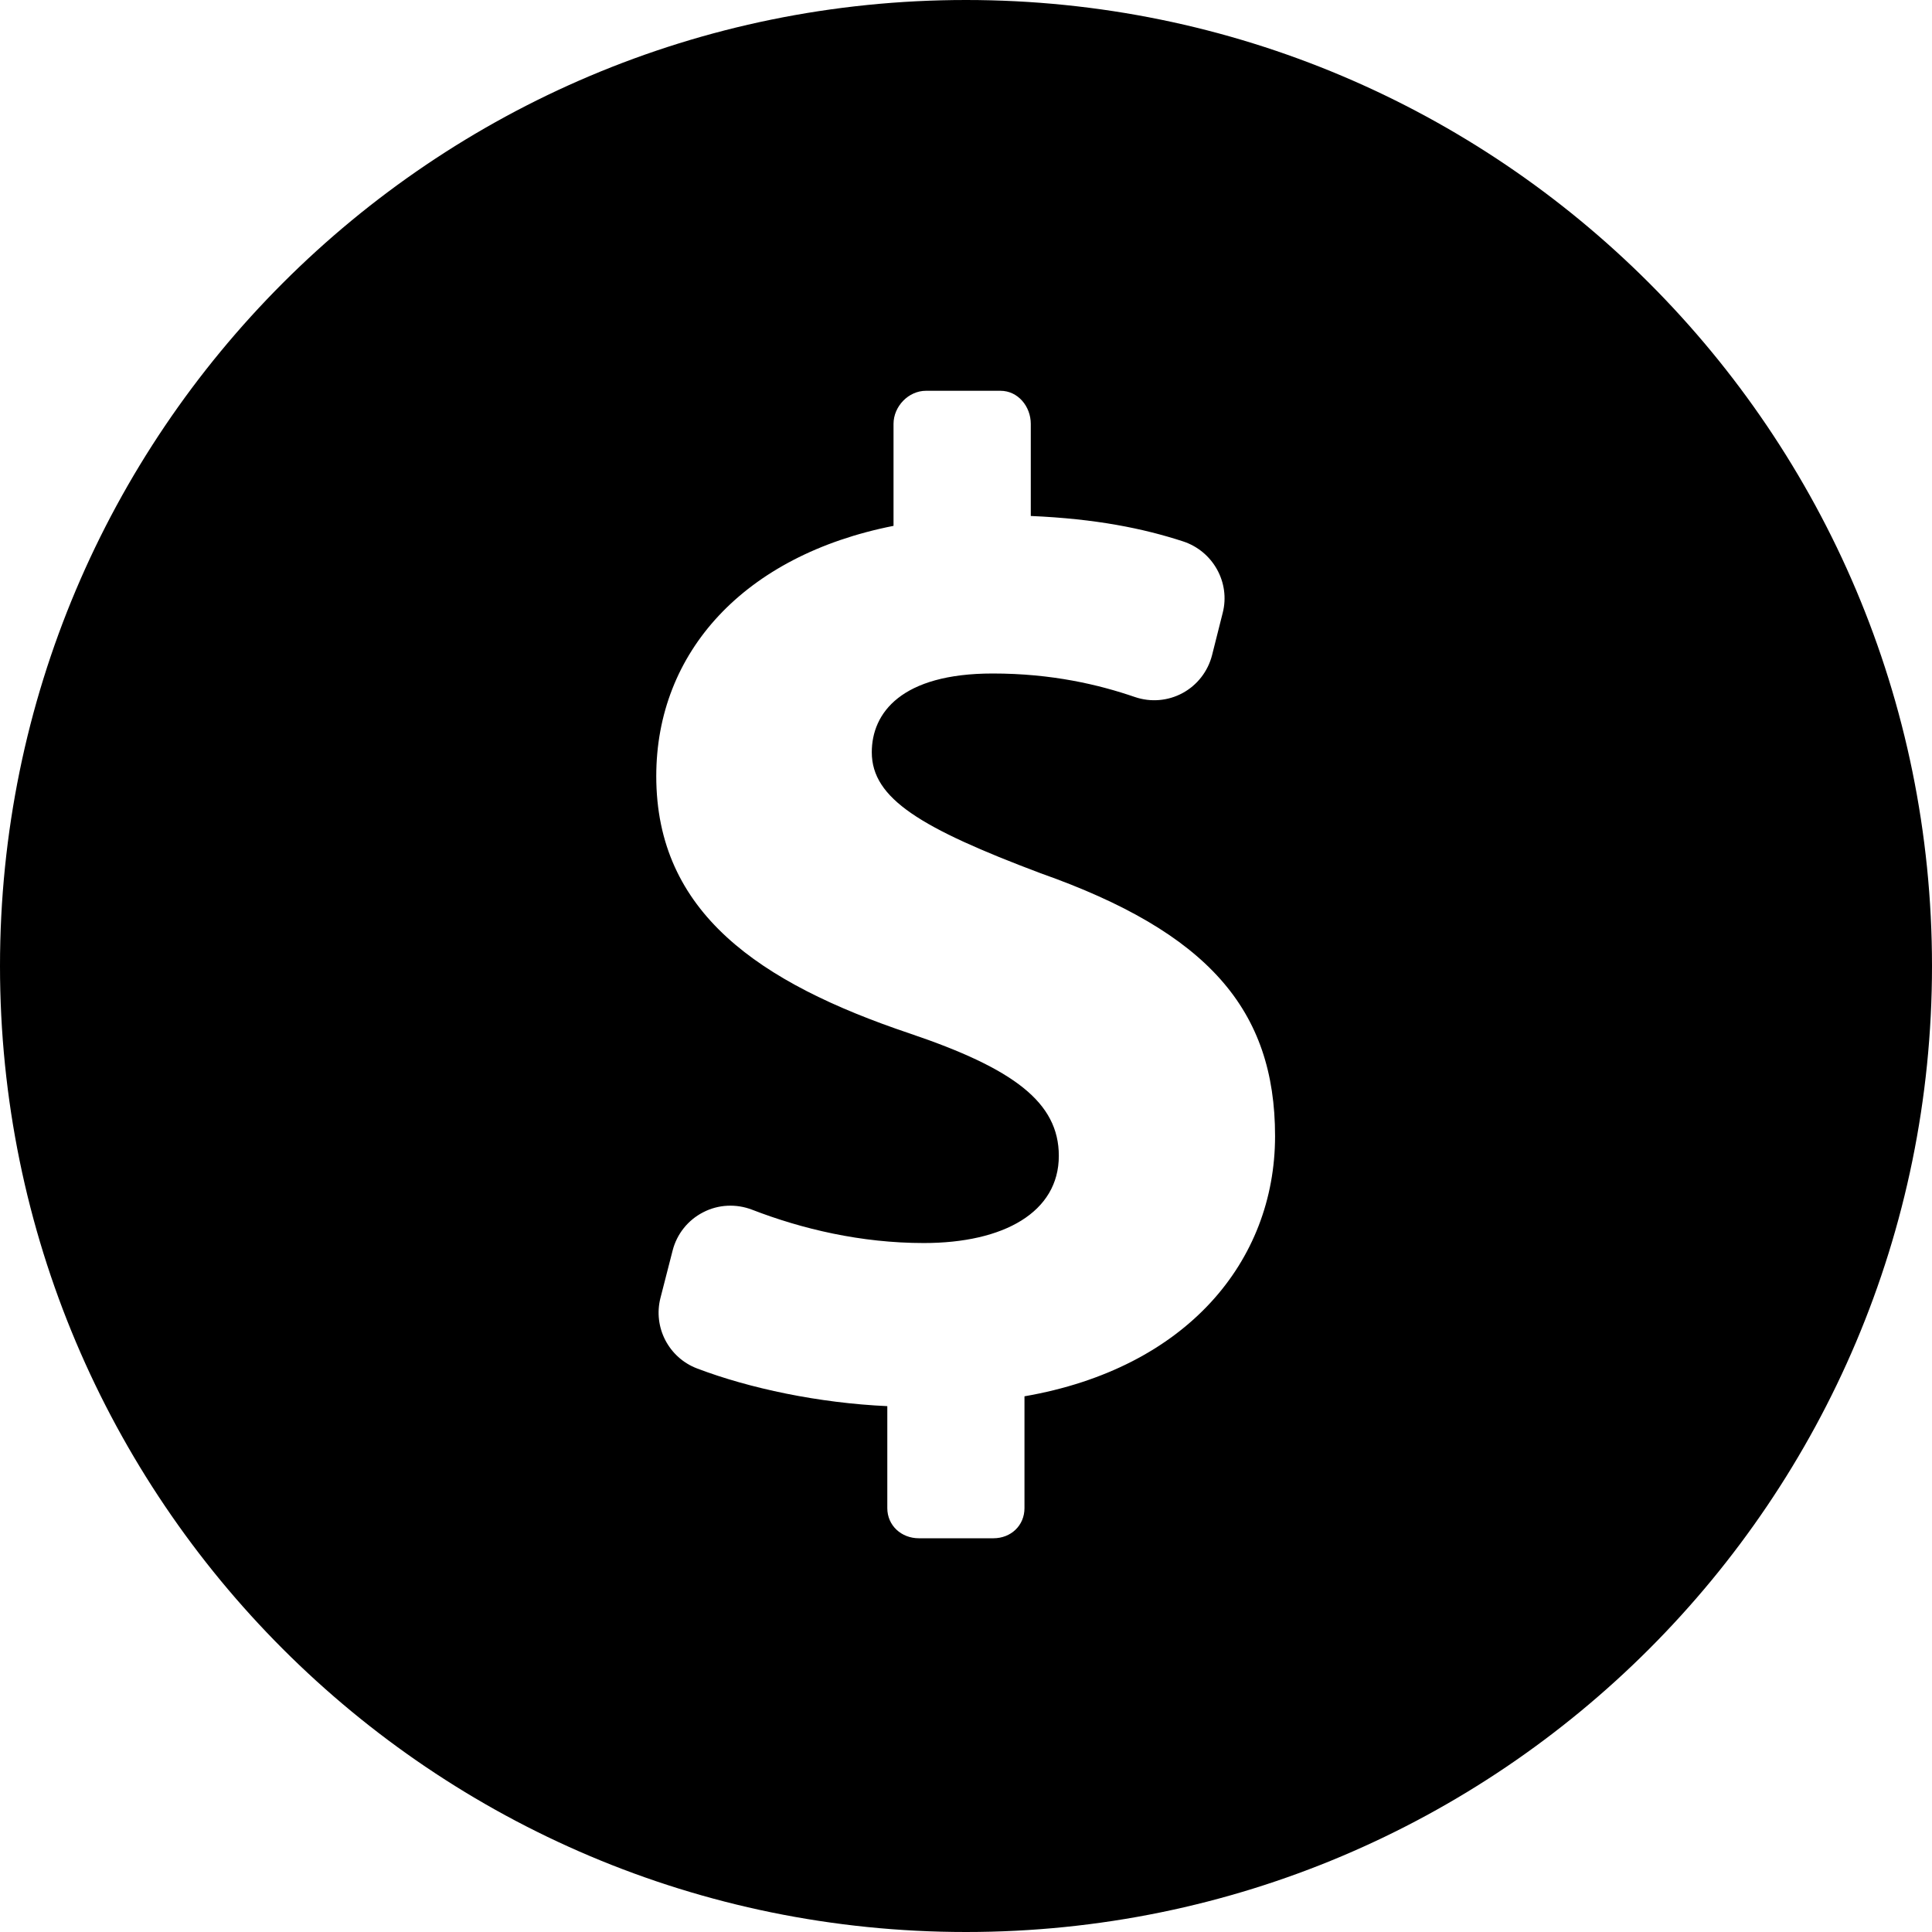
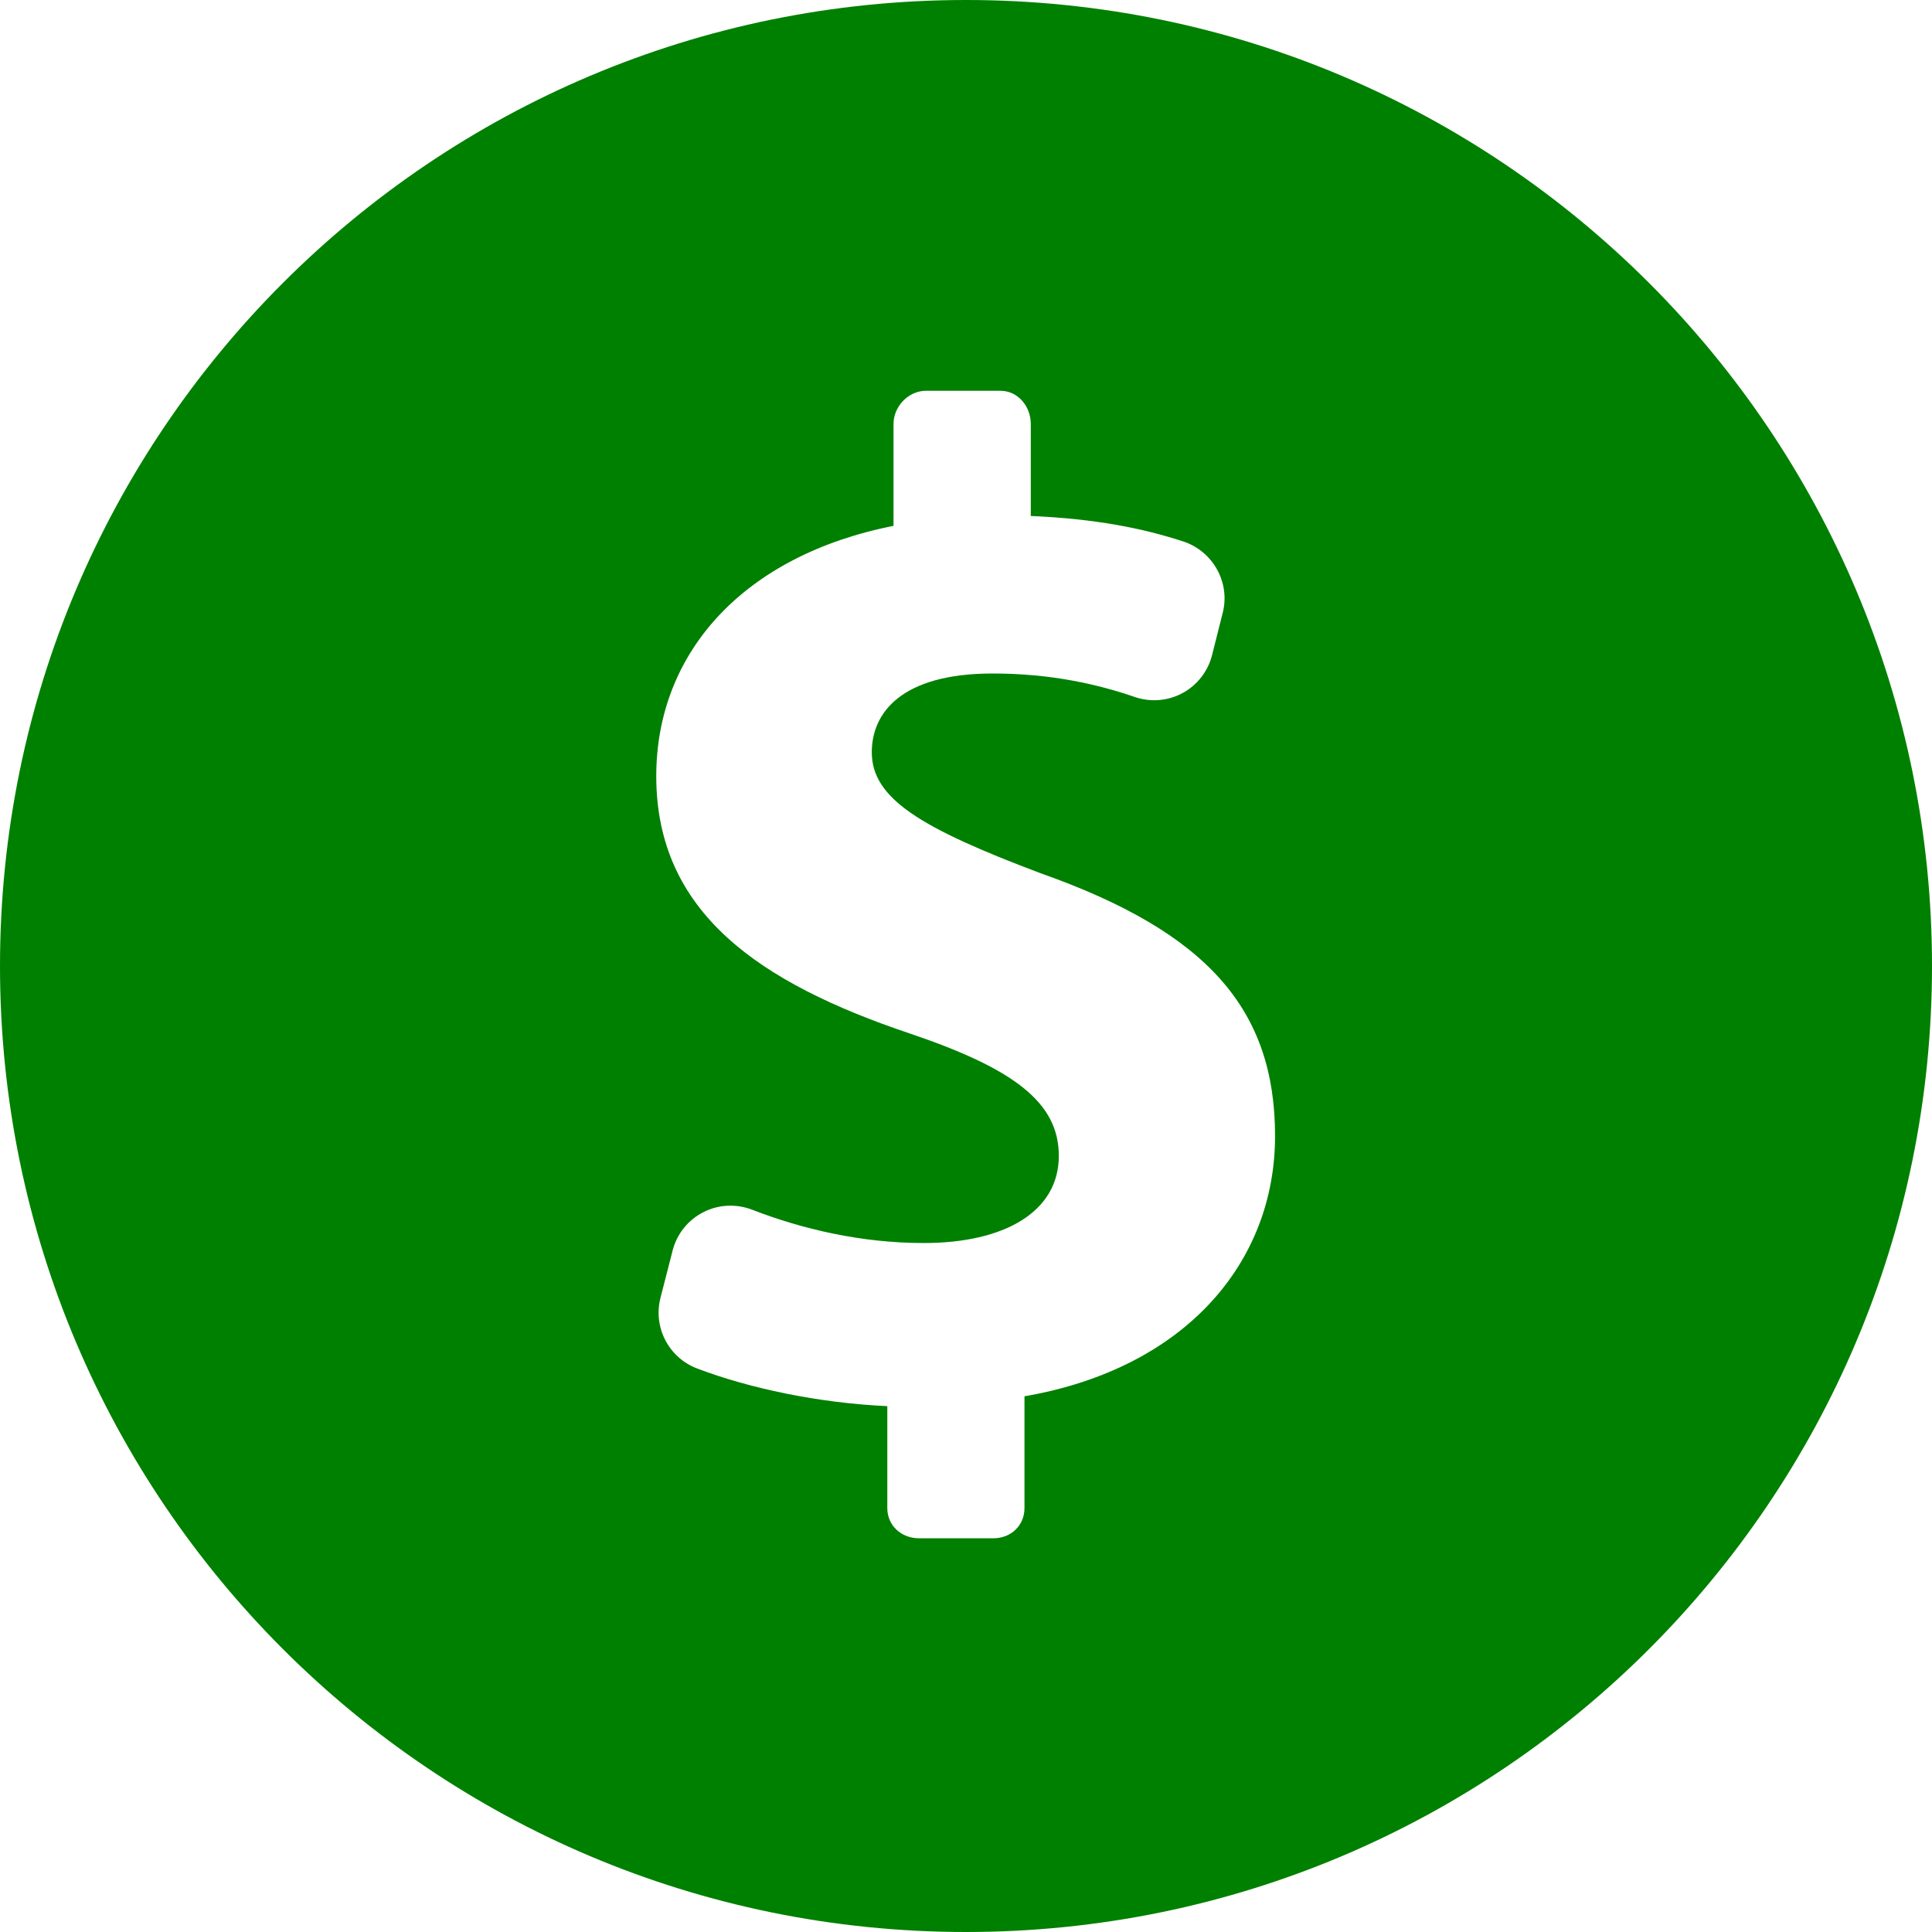
- <svg xmlns="http://www.w3.org/2000/svg" fill="#000000" version="1.1" id="Capa_1" width="800px" height="800px" viewBox="0 0 45.958 45.958" xml:space="preserve">
+ <svg xmlns="http://www.w3.org/2000/svg" version="1.1" id="hidden" width="25px" height="25px" fill="green" viewBox="0 0 45.958 45.958" xml:space="preserve">
  <g>
    <path d="M22.979,0C10.287,0,0,10.288,0,22.979s10.287,22.979,22.979,22.979s22.979-10.289,22.979-22.979S35.67,0,22.979,0z    M24.37,33.215v2.66c0,0.415-0.323,0.717-0.739,0.717h-1.773c-0.416,0-0.751-0.302-0.751-0.717v-2.426   c-1.632-0.074-3.278-0.422-4.524-0.896c-0.675-0.256-1.051-0.979-0.872-1.679L16,29.748c0.101-0.395,0.365-0.725,0.726-0.91   c0.361-0.188,0.785-0.207,1.164-0.062c1.187,0.459,2.589,0.793,4.086,0.793c1.906,0,3.211-0.736,3.211-2.074   c0-1.271-1.07-2.074-3.546-2.911c-3.579-1.204-6.03-2.876-6.03-6.121c0-2.943,2.083-5.251,5.644-5.954v-2.426   c0-0.415,0.355-0.787,0.771-0.787h1.773c0.416,0,0.721,0.372,0.721,0.787v2.191c1.557,0.067,2.681,0.298,3.621,0.604   c0.711,0.232,1.131,0.977,0.944,1.703l-0.254,1.008c-0.099,0.384-0.353,0.71-0.701,0.898s-0.759,0.222-1.135,0.093   c-0.854-0.293-1.968-0.559-3.38-0.559c-2.174,0-2.877,0.937-2.877,1.874c0,1.104,1.171,1.806,4.014,2.877   c3.98,1.405,5.579,3.245,5.579,6.254C30.33,30.003,28.227,32.547,24.37,33.215z" />
  </g>
</svg>
